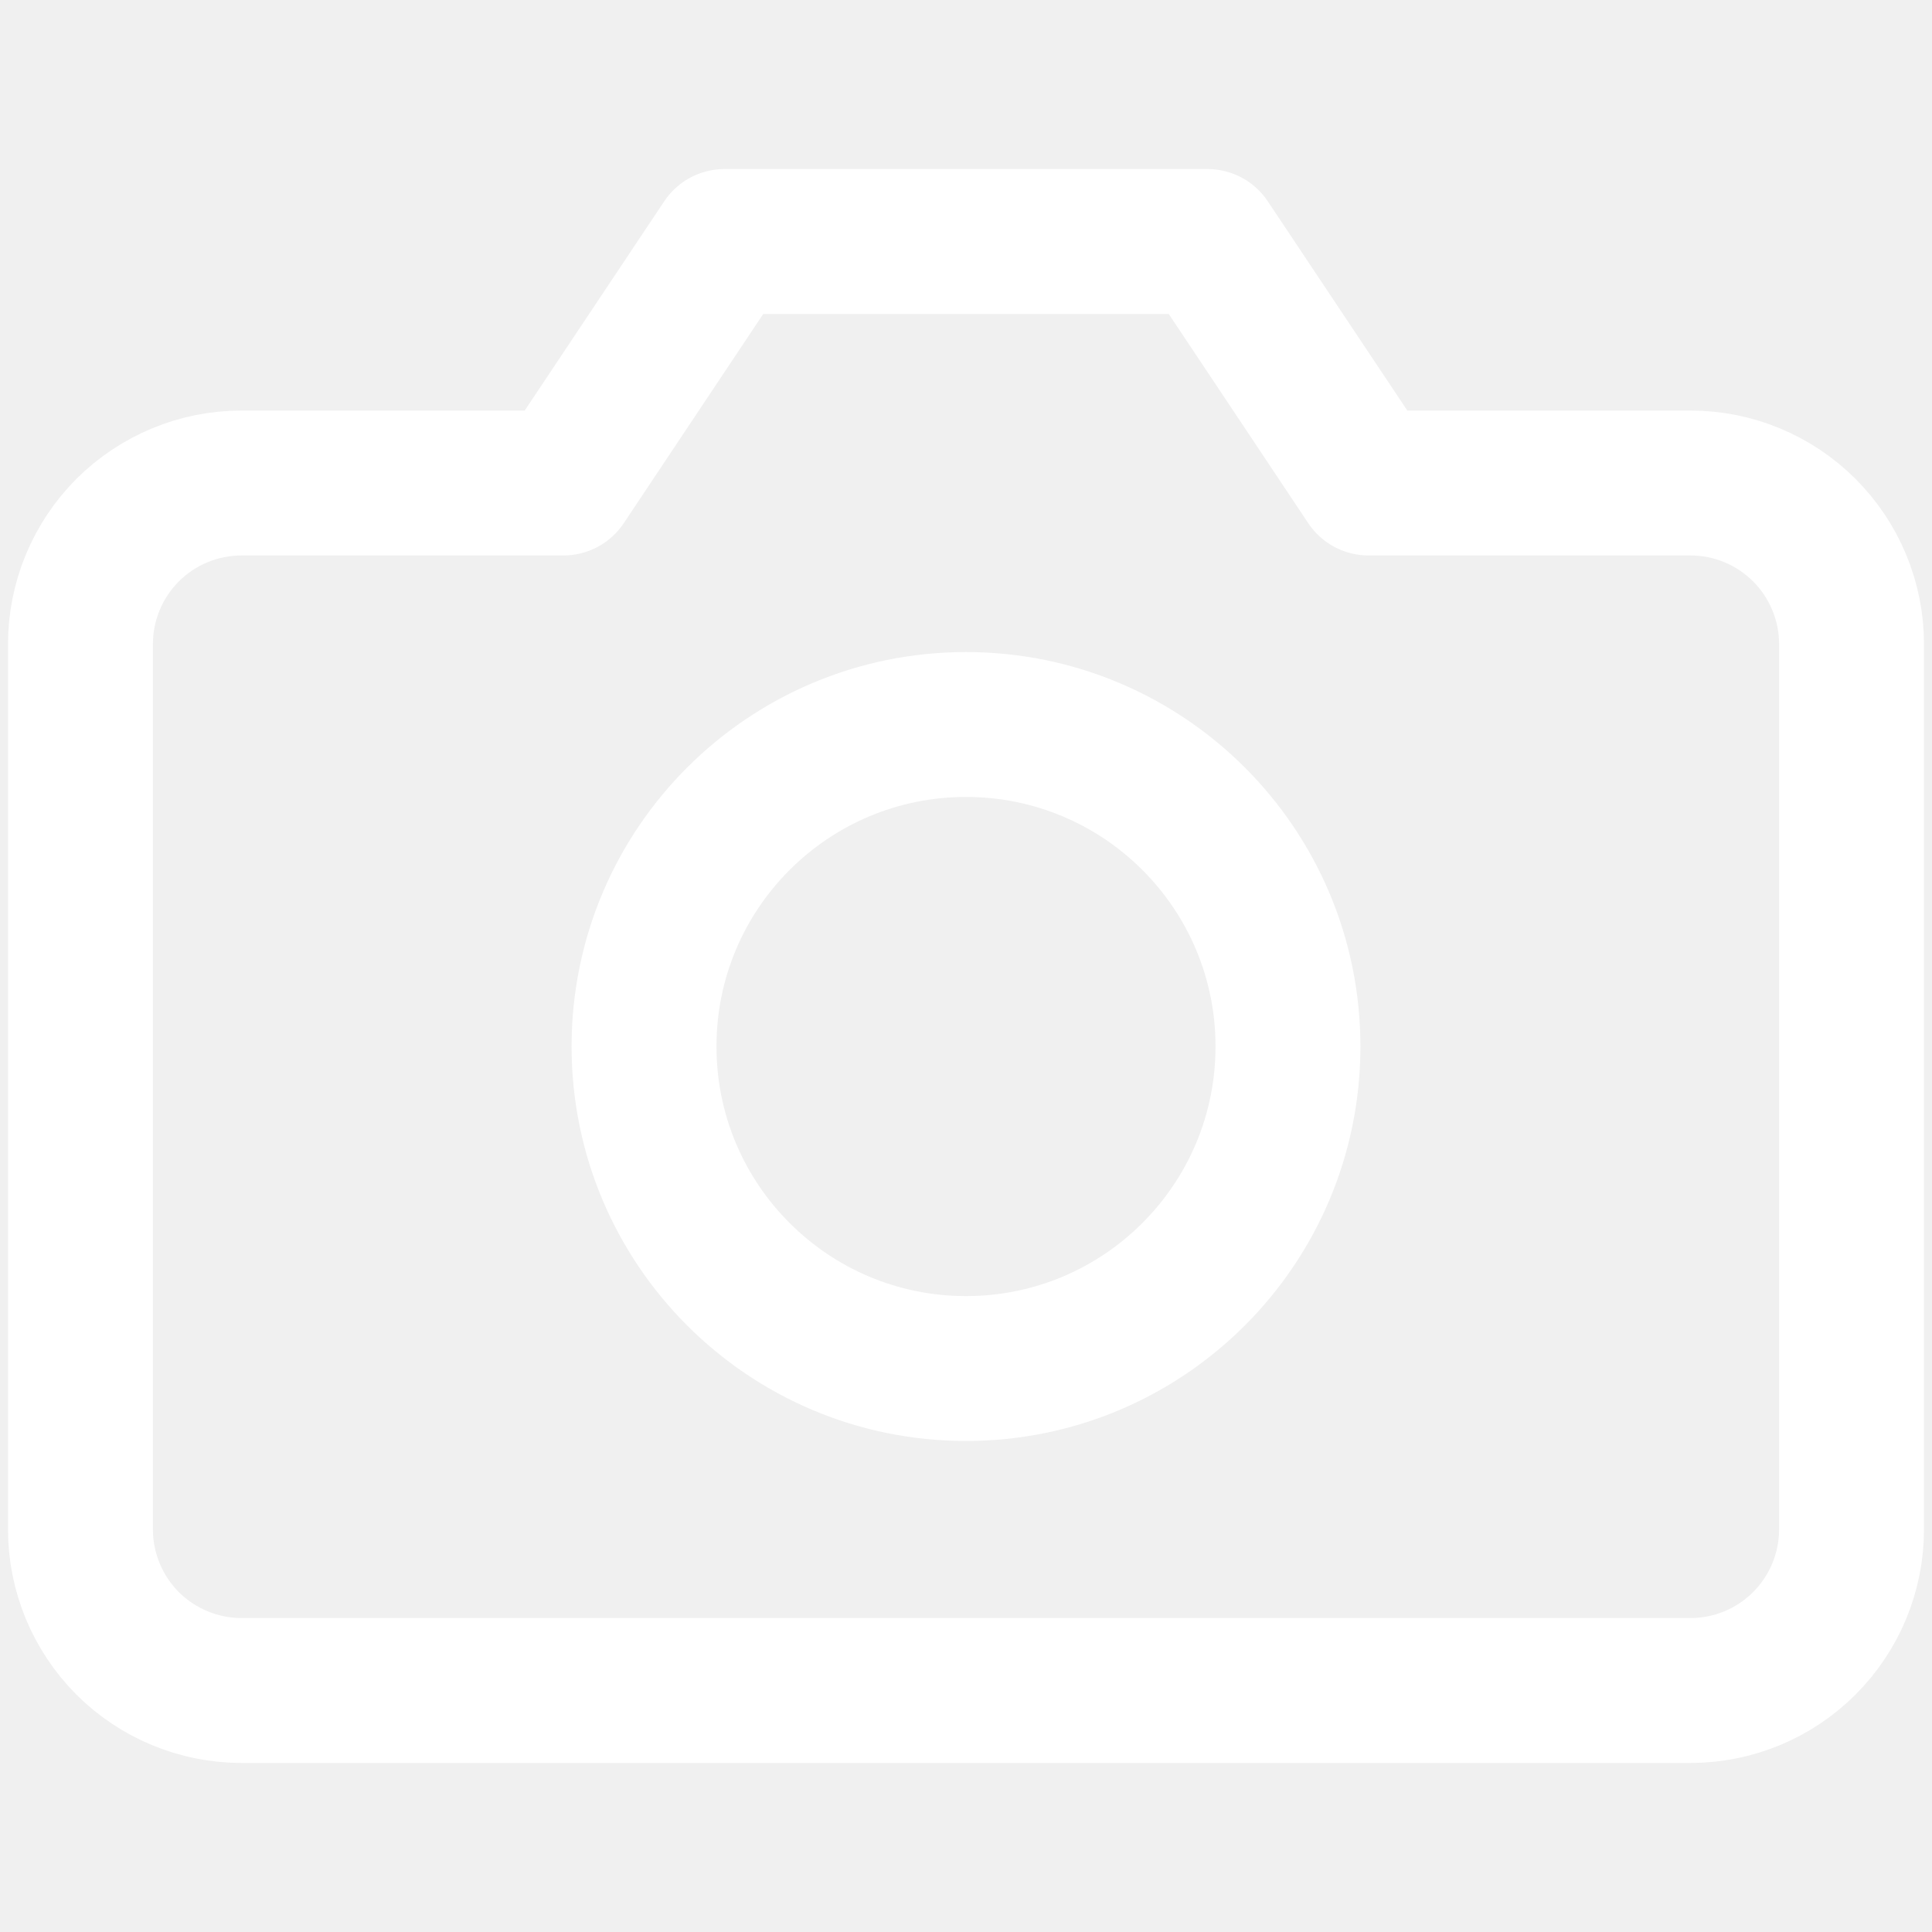
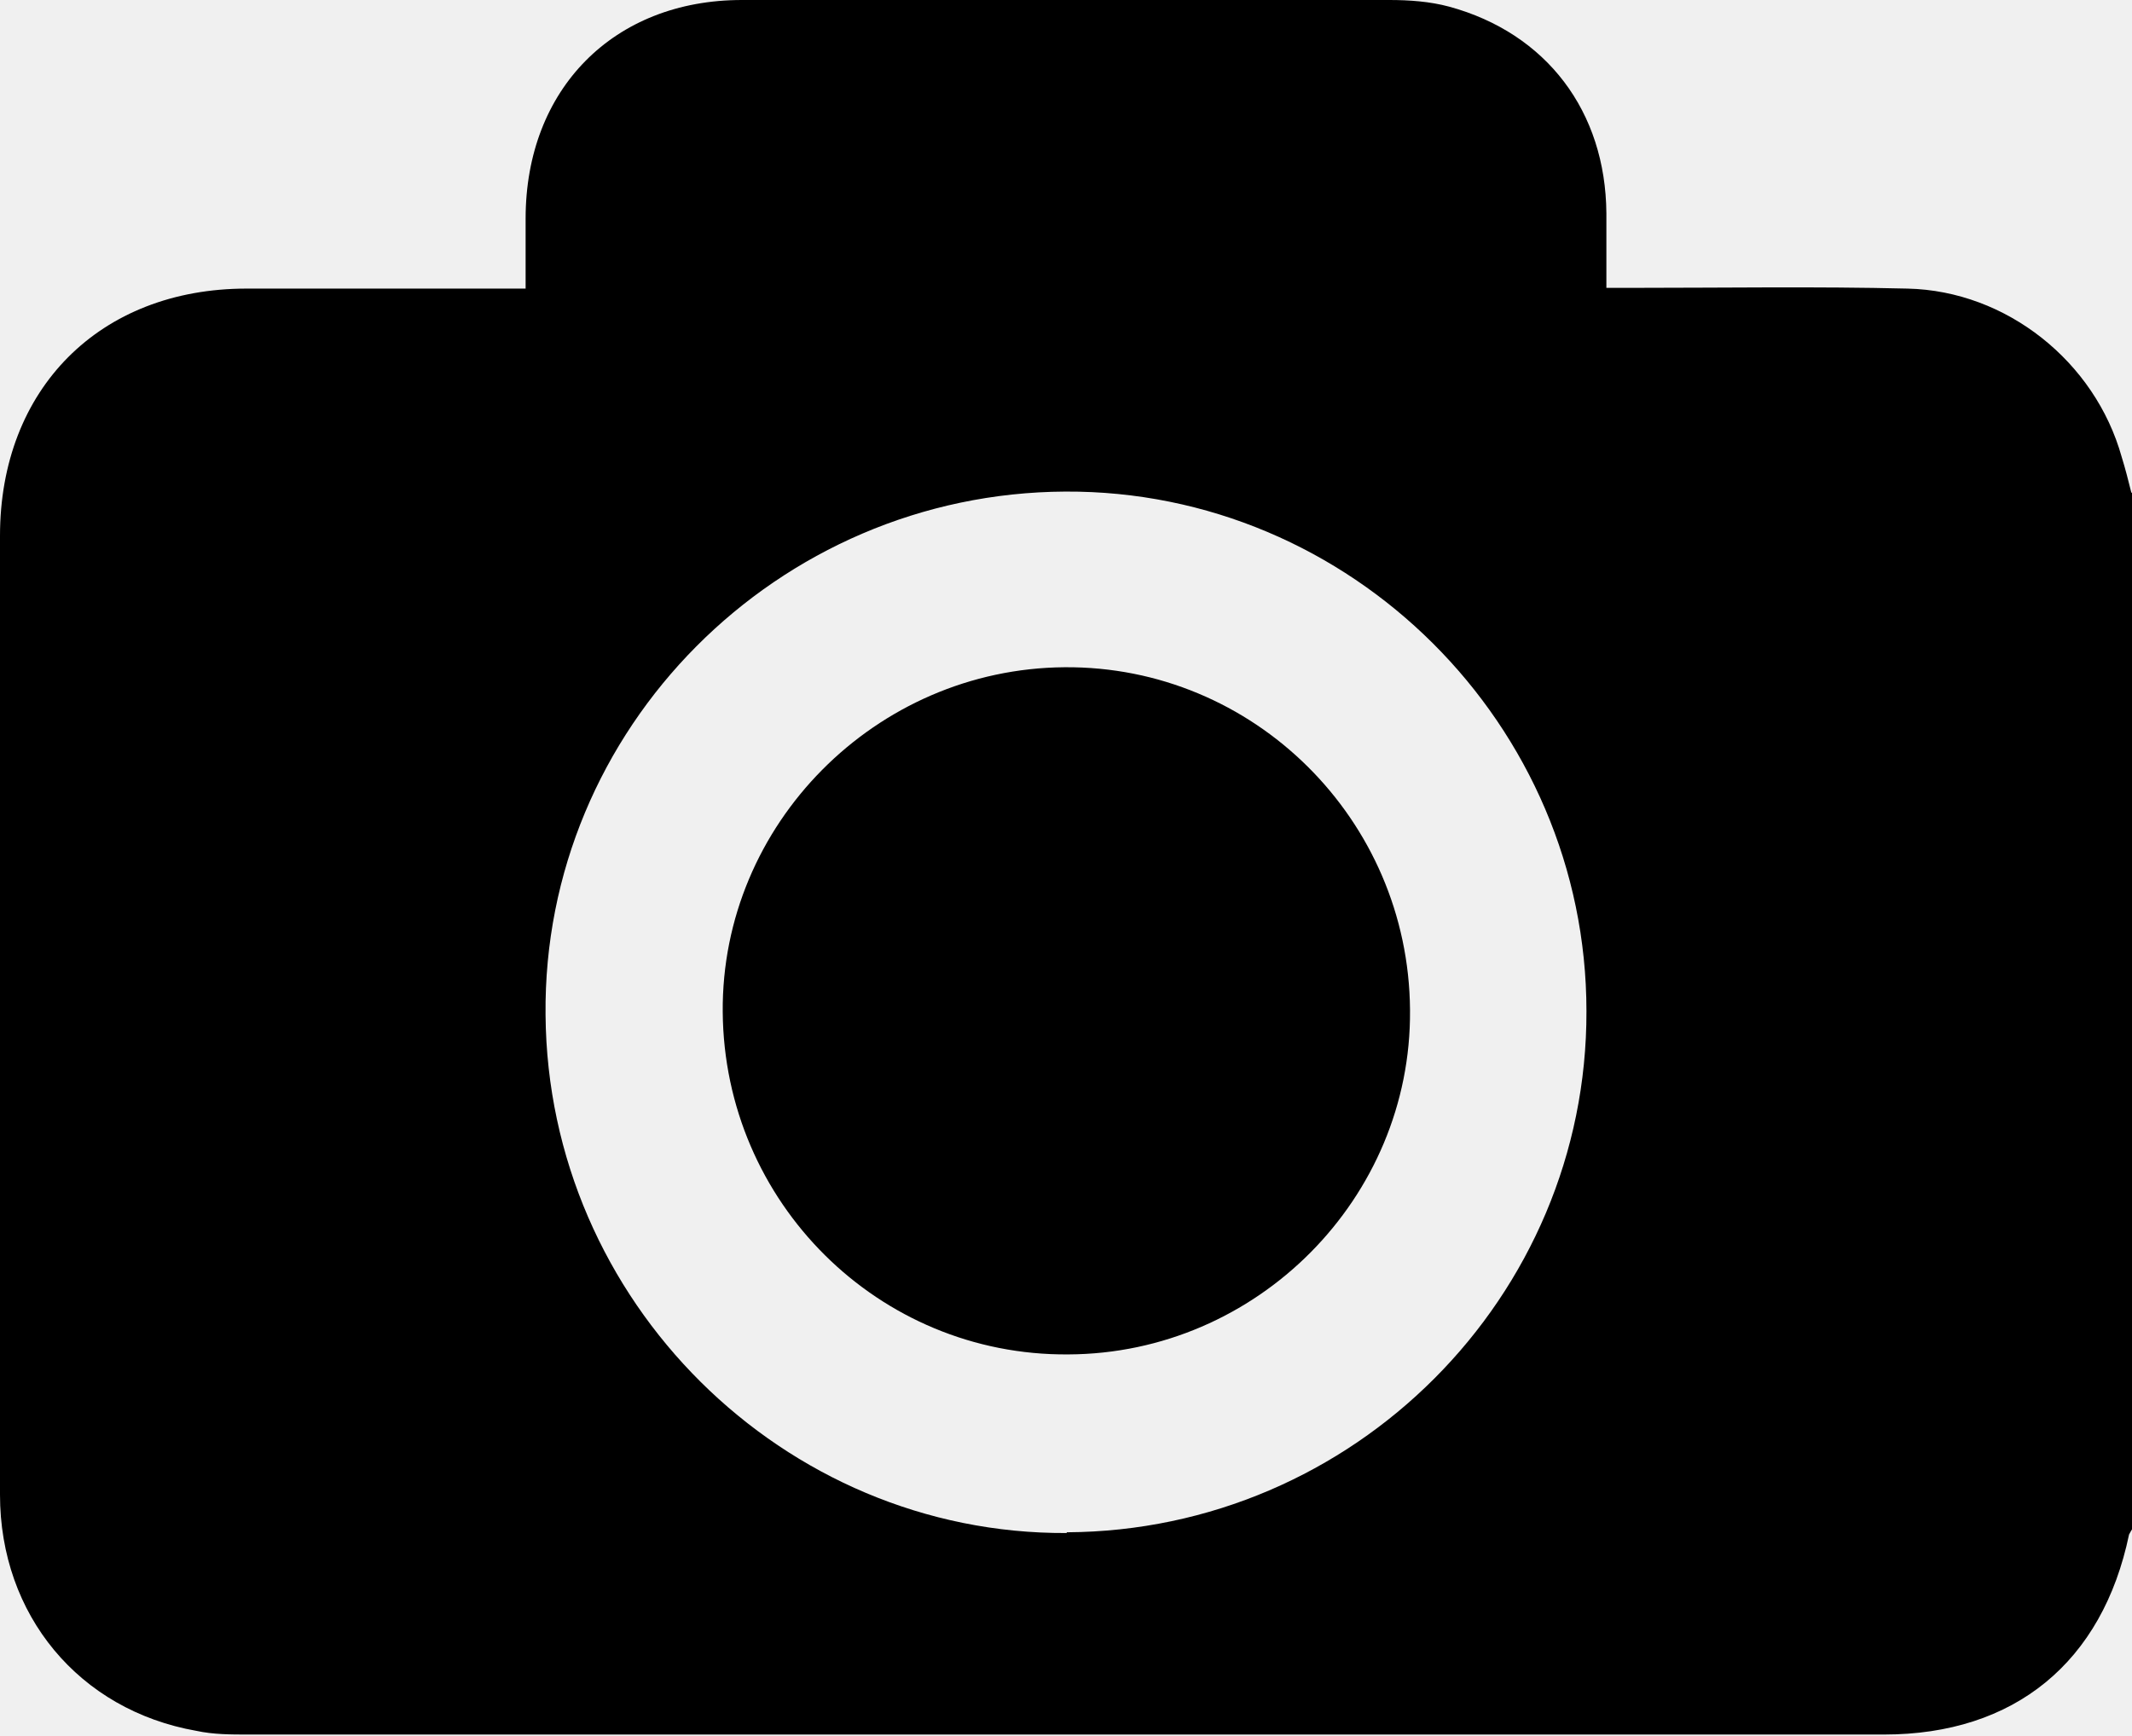
- <svg xmlns="http://www.w3.org/2000/svg" width="20" height="20" viewBox="0 0 20 20" fill="none">
-   <path d="M19.167 15.833C19.167 16.275 18.991 16.699 18.678 17.012C18.366 17.324 17.942 17.5 17.5 17.5H2.5C2.058 17.5 1.634 17.324 1.321 17.012C1.009 16.699 0.833 16.275 0.833 15.833V6.667C0.833 6.225 1.009 5.801 1.321 5.488C1.634 5.176 2.058 5 2.5 5H5.833L7.5 2.5H12.5L14.167 5H17.5C17.942 5 18.366 5.176 18.678 5.488C18.991 5.801 19.167 6.225 19.167 6.667V15.833Z" stroke="white" stroke-width="1.5" stroke-linecap="round" stroke-linejoin="round" />
-   <path d="M10 14.167C11.841 14.167 13.333 12.674 13.333 10.833C13.333 8.992 11.841 7.5 10 7.5C8.159 7.5 6.667 8.992 6.667 10.833C6.667 12.674 8.159 14.167 10 14.167Z" stroke="white" stroke-width="1.5" stroke-linecap="round" stroke-linejoin="round" />
+ <svg xmlns="http://www.w3.org/2000/svg" id="Layer_1" data-name="Layer 1" viewBox="0 0 28.88 23.51">
+   <path d="M28.88,6.68v14.04s-.03,.05-.04,.07c-.36,1.73-1.55,2.71-3.32,2.71-7.39,0-14.77,0-22.16,0-.23,0-.47,0-.7-.05C1.07,23.17,0,21.88,0,20.25,0,15.92,0,11.59,0,7.26c0-1.99,1.35-3.35,3.34-3.35,1.15,0,2.29,0,3.44,0,.1,0,.2,0,.34,0,0-.34,0-.65,0-.95C7.12,1.21,8.31,0,10.05,0c2.92,0,5.85,0,8.77,0,.27,0,.55,.02,.81,.09,1.32,.36,2.12,1.42,2.13,2.8,0,.33,0,.65,0,1.01,.14,0,.25,0,.36,0,1.24,0,2.48-.02,3.72,.01,1.34,.03,2.54,.99,2.9,2.28,.05,.16,.09,.32,.13,.48Zm-14.43,14.08c3.89-.02,7.05-3.19,7.04-7.06,0-3.88-3.19-7.06-7.06-7.04-3.9,.02-7.08,3.21-7.04,7.09,.03,3.88,3.22,7.04,7.06,7.02Z" />
+   <path d="M19.1,13.69c.02,2.54-2.07,4.65-4.63,4.66-2.57,.02-4.66-2.06-4.68-4.64-.02-2.54,2.07-4.65,4.63-4.67,2.56-.02,4.66,2.06,4.68,4.64Z" />
</svg>
